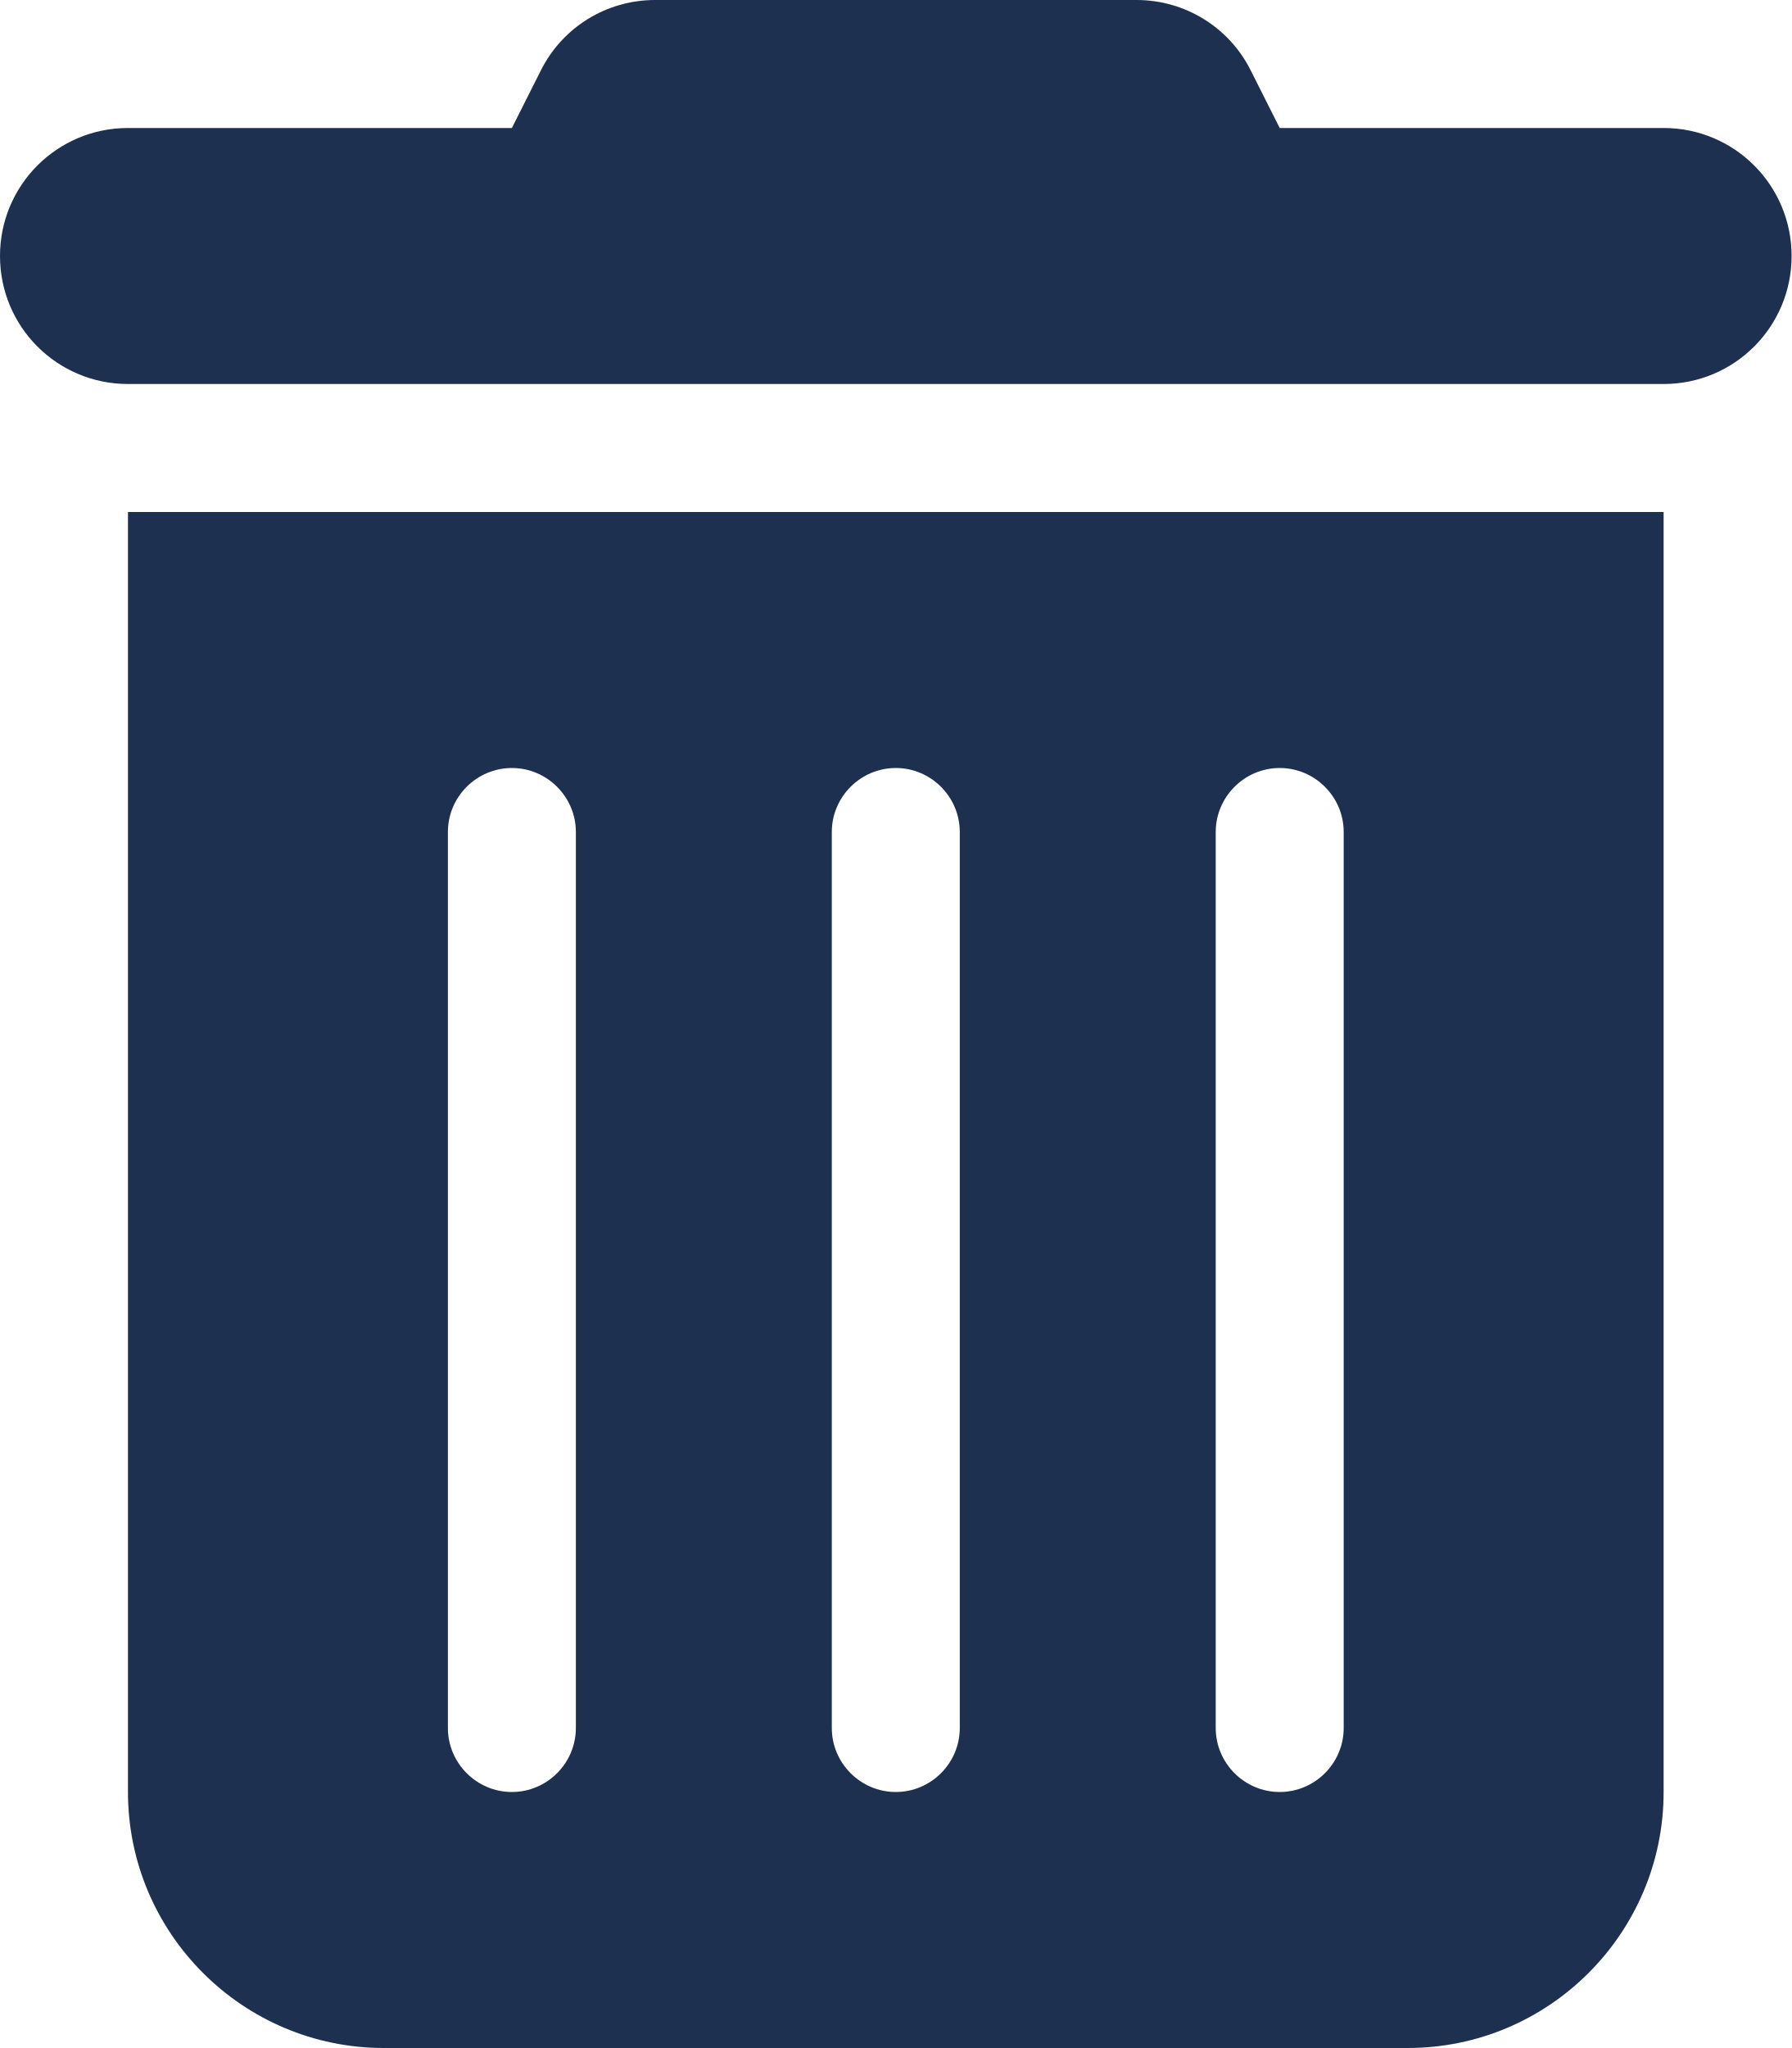
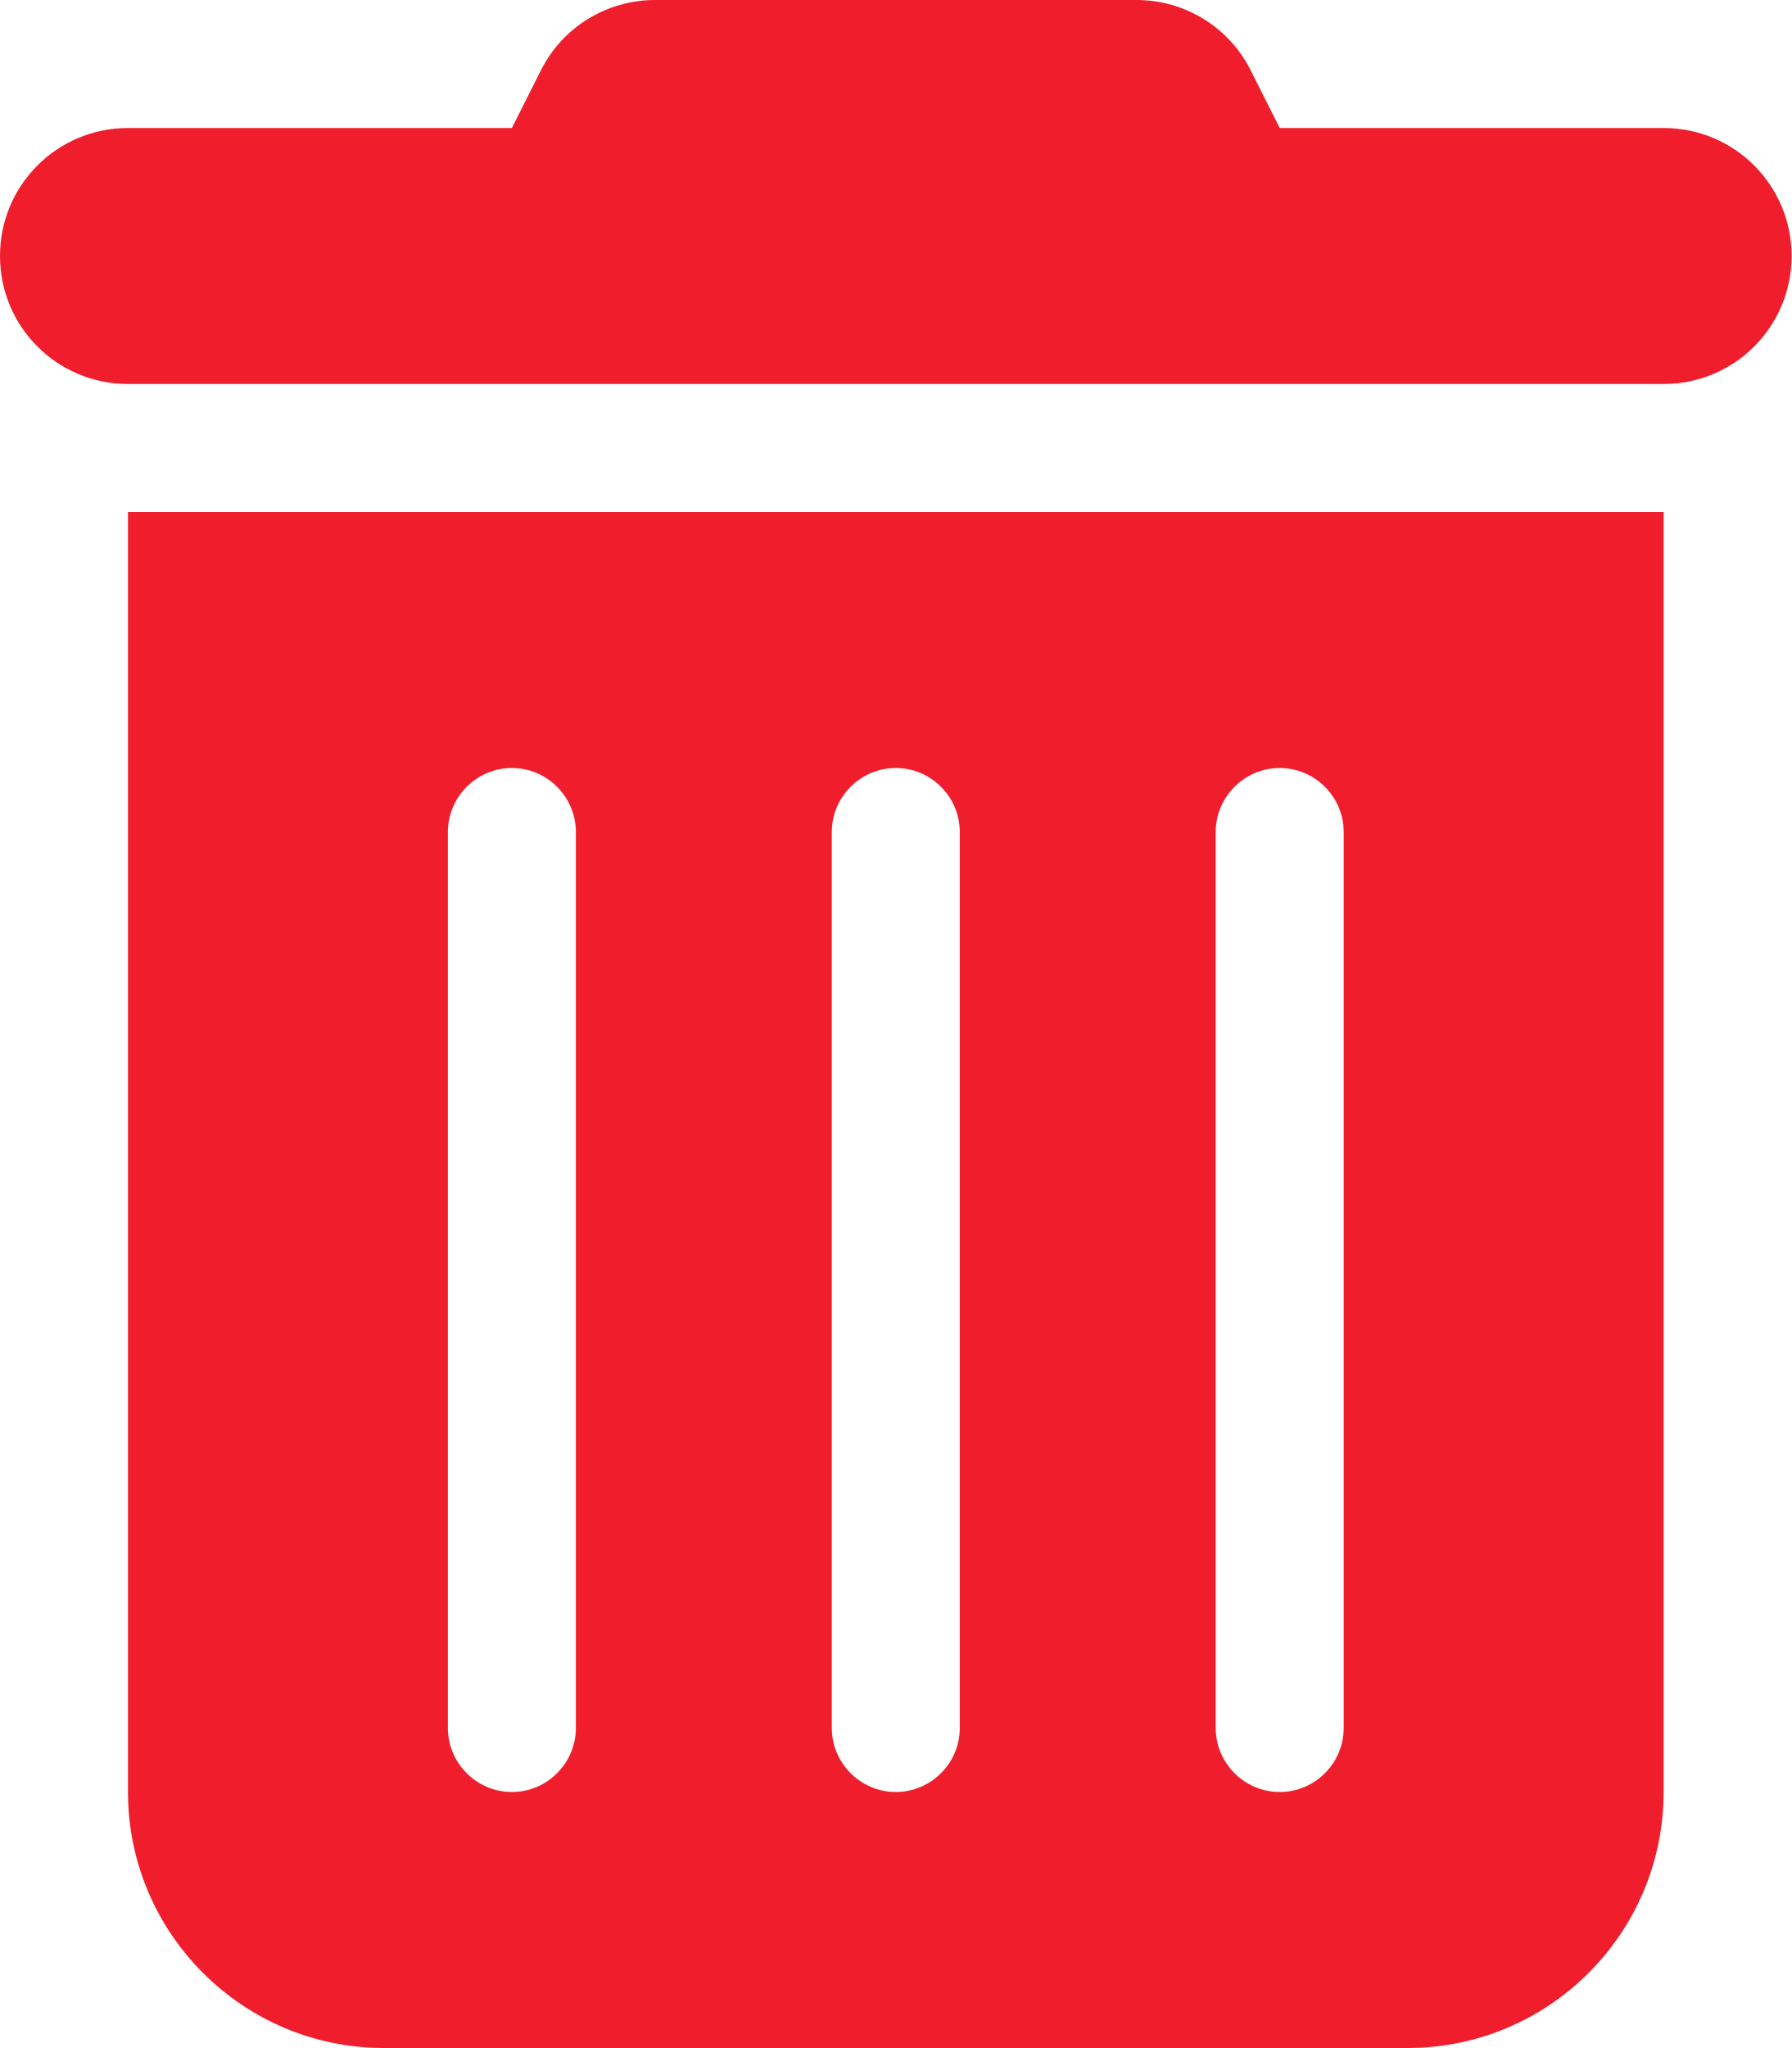
<svg xmlns="http://www.w3.org/2000/svg" height="16" width="14" viewBox="0 0 448 512">
-   <path opacity="1" fill="#1E3050" d="M135.2 17.7C140.6 6.8 151.7 0 163.8 0H284.2c12.1 0 23.2 6.8 28.6 17.7L320 32h96c17.7 0 32 14.3 32 32s-14.3 32-32 32H32C14.3 96 0 81.7 0 64S14.3 32 32 32h96l7.2-14.3zM32 128H416V448c0 35.3-28.7 64-64 64H96c-35.3 0-64-28.7-64-64V128zm96 64c-8.8 0-16 7.2-16 16V432c0 8.8 7.2 16 16 16s16-7.2 16-16V208c0-8.8-7.2-16-16-16zm96 0c-8.8 0-16 7.2-16 16V432c0 8.8 7.2 16 16 16s16-7.2 16-16V208c0-8.8-7.2-16-16-16zm96 0c-8.8 0-16 7.2-16 16V432c0 8.8 7.2 16 16 16s16-7.2 16-16V208c0-8.8-7.2-16-16-16z" />
+   <path opacity="1" fill="#f01e2c" d="M135.2 17.7C140.6 6.8 151.7 0 163.8 0H284.2c12.1 0 23.2 6.8 28.6 17.7L320 32h96c17.7 0 32 14.3 32 32s-14.3 32-32 32H32C14.3 96 0 81.7 0 64S14.3 32 32 32h96l7.2-14.3zM32 128H416V448c0 35.3-28.7 64-64 64H96c-35.3 0-64-28.7-64-64V128zm96 64c-8.8 0-16 7.2-16 16V432c0 8.8 7.2 16 16 16s16-7.2 16-16V208c0-8.8-7.2-16-16-16zm96 0c-8.8 0-16 7.2-16 16V432c0 8.8 7.2 16 16 16s16-7.2 16-16V208c0-8.8-7.2-16-16-16zm96 0c-8.8 0-16 7.2-16 16V432c0 8.8 7.2 16 16 16s16-7.2 16-16V208c0-8.8-7.2-16-16-16z" />
</svg>
